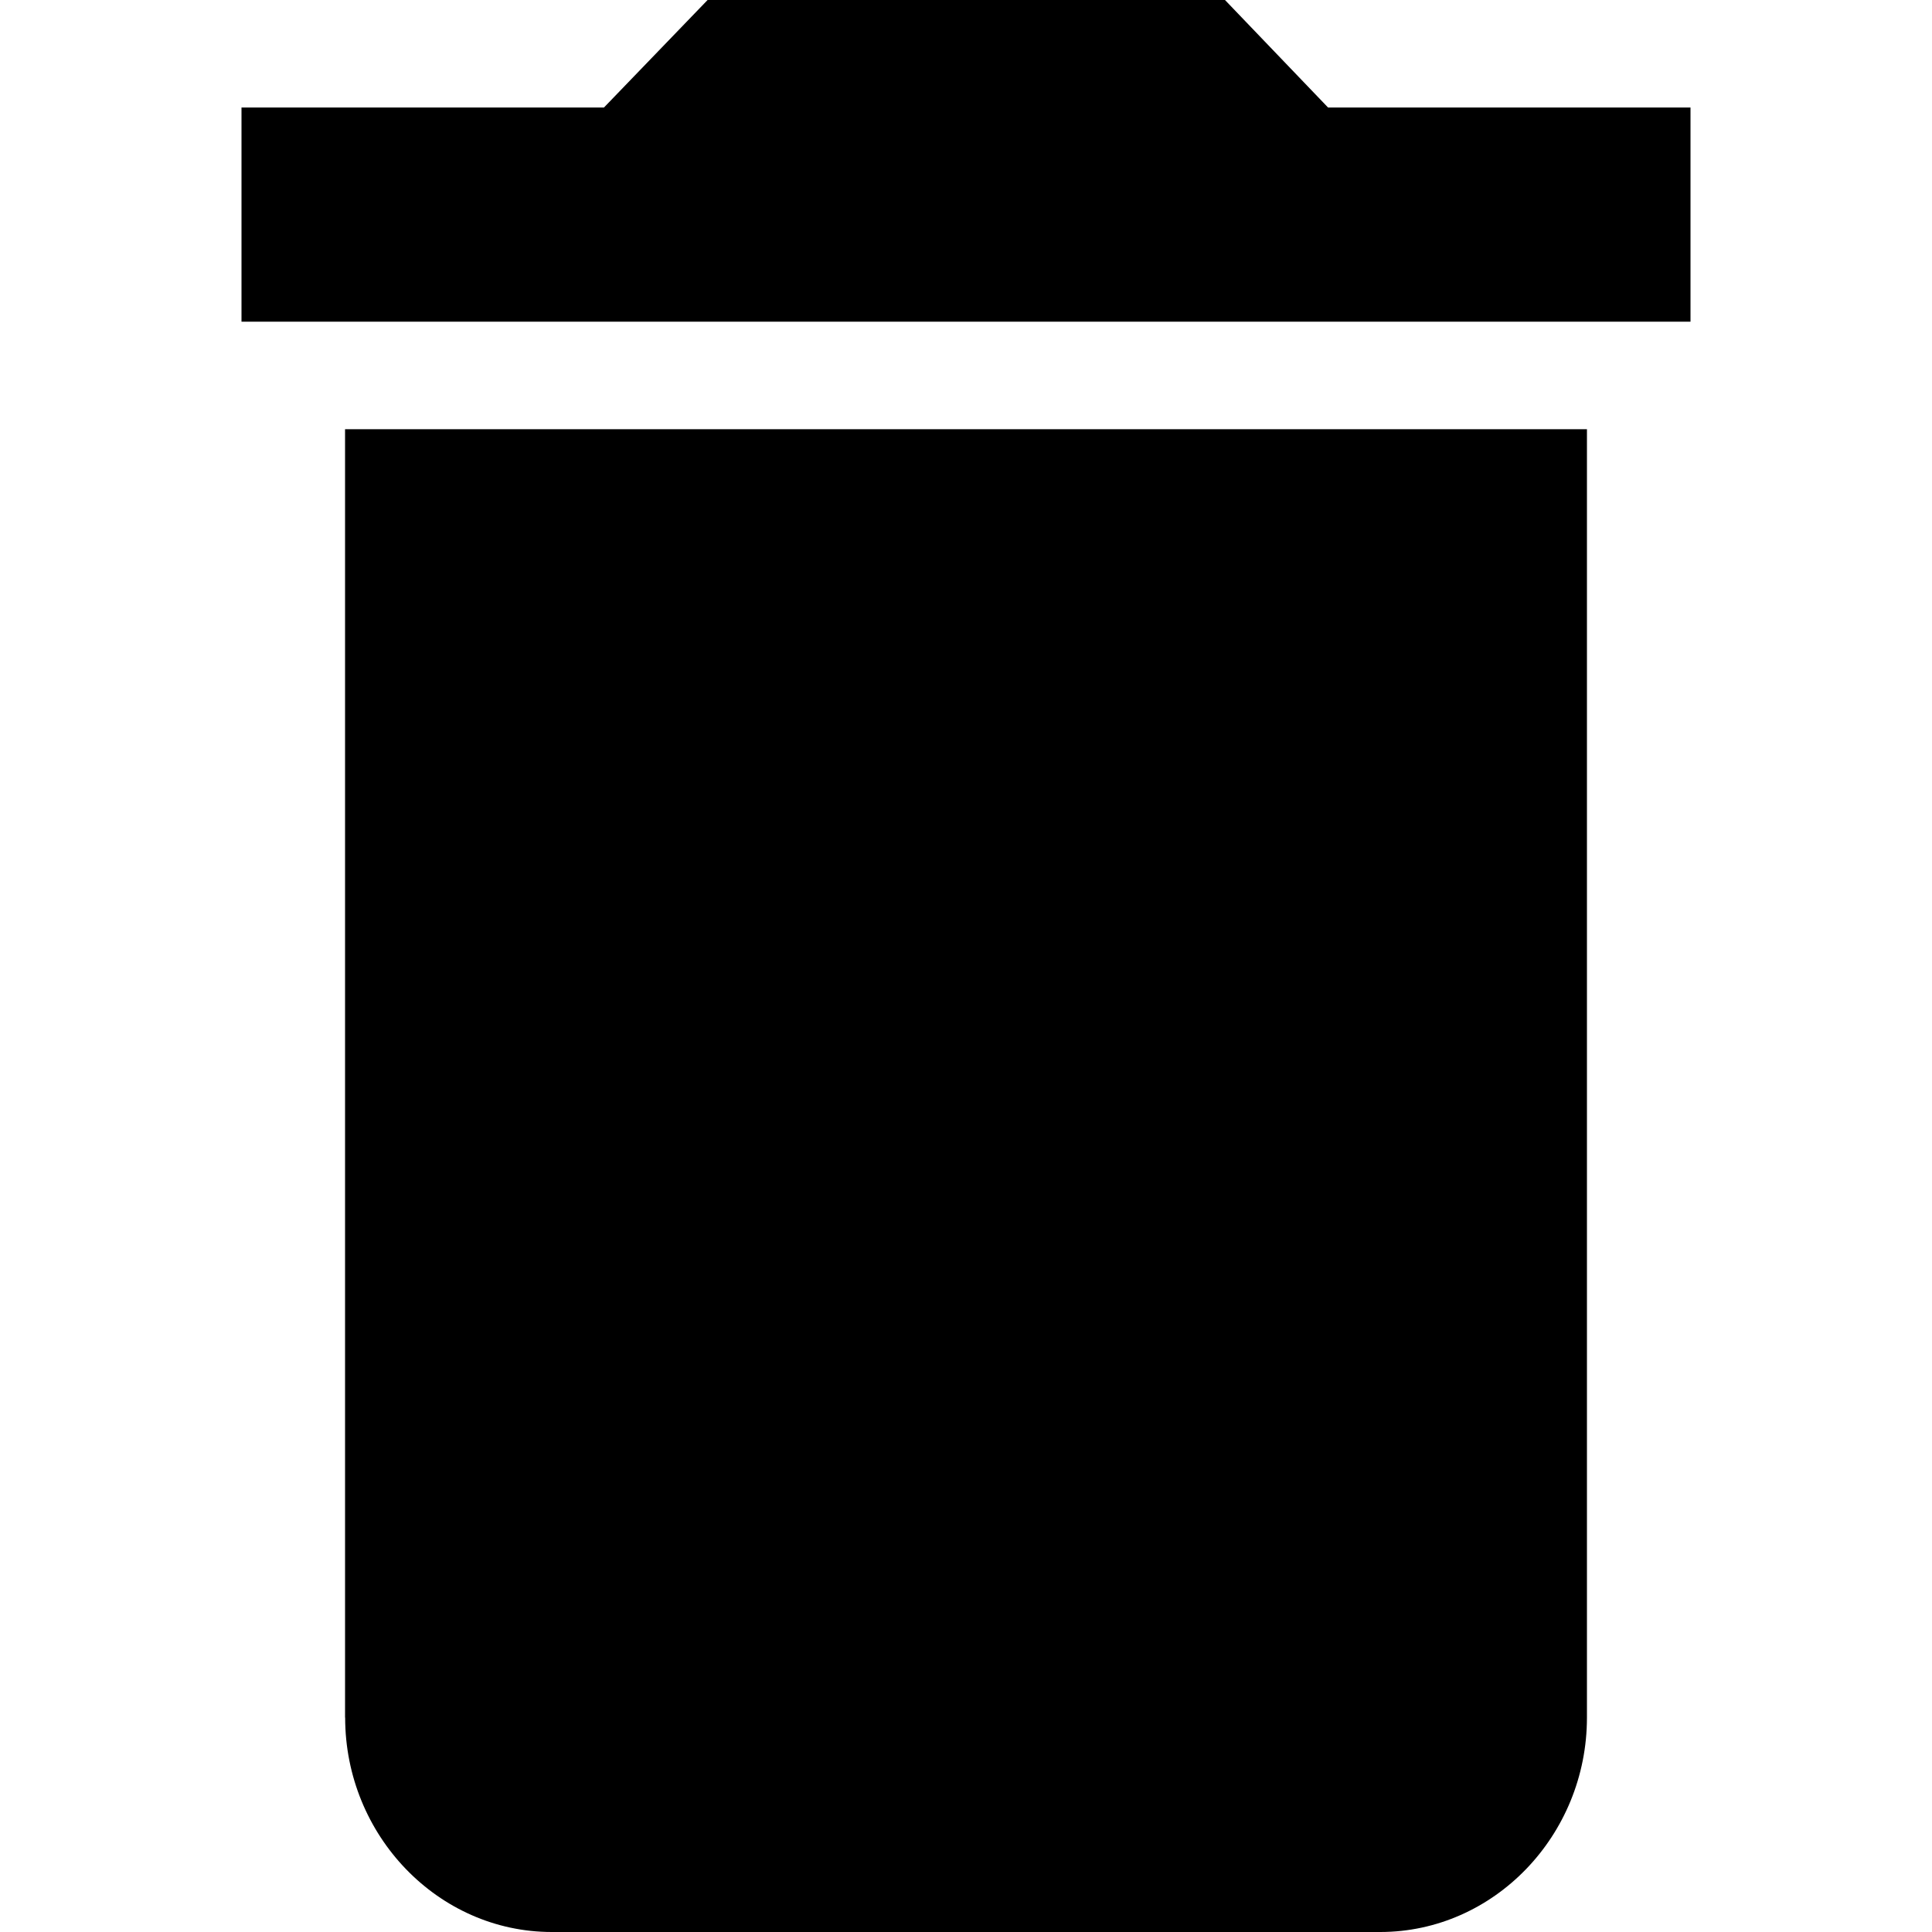
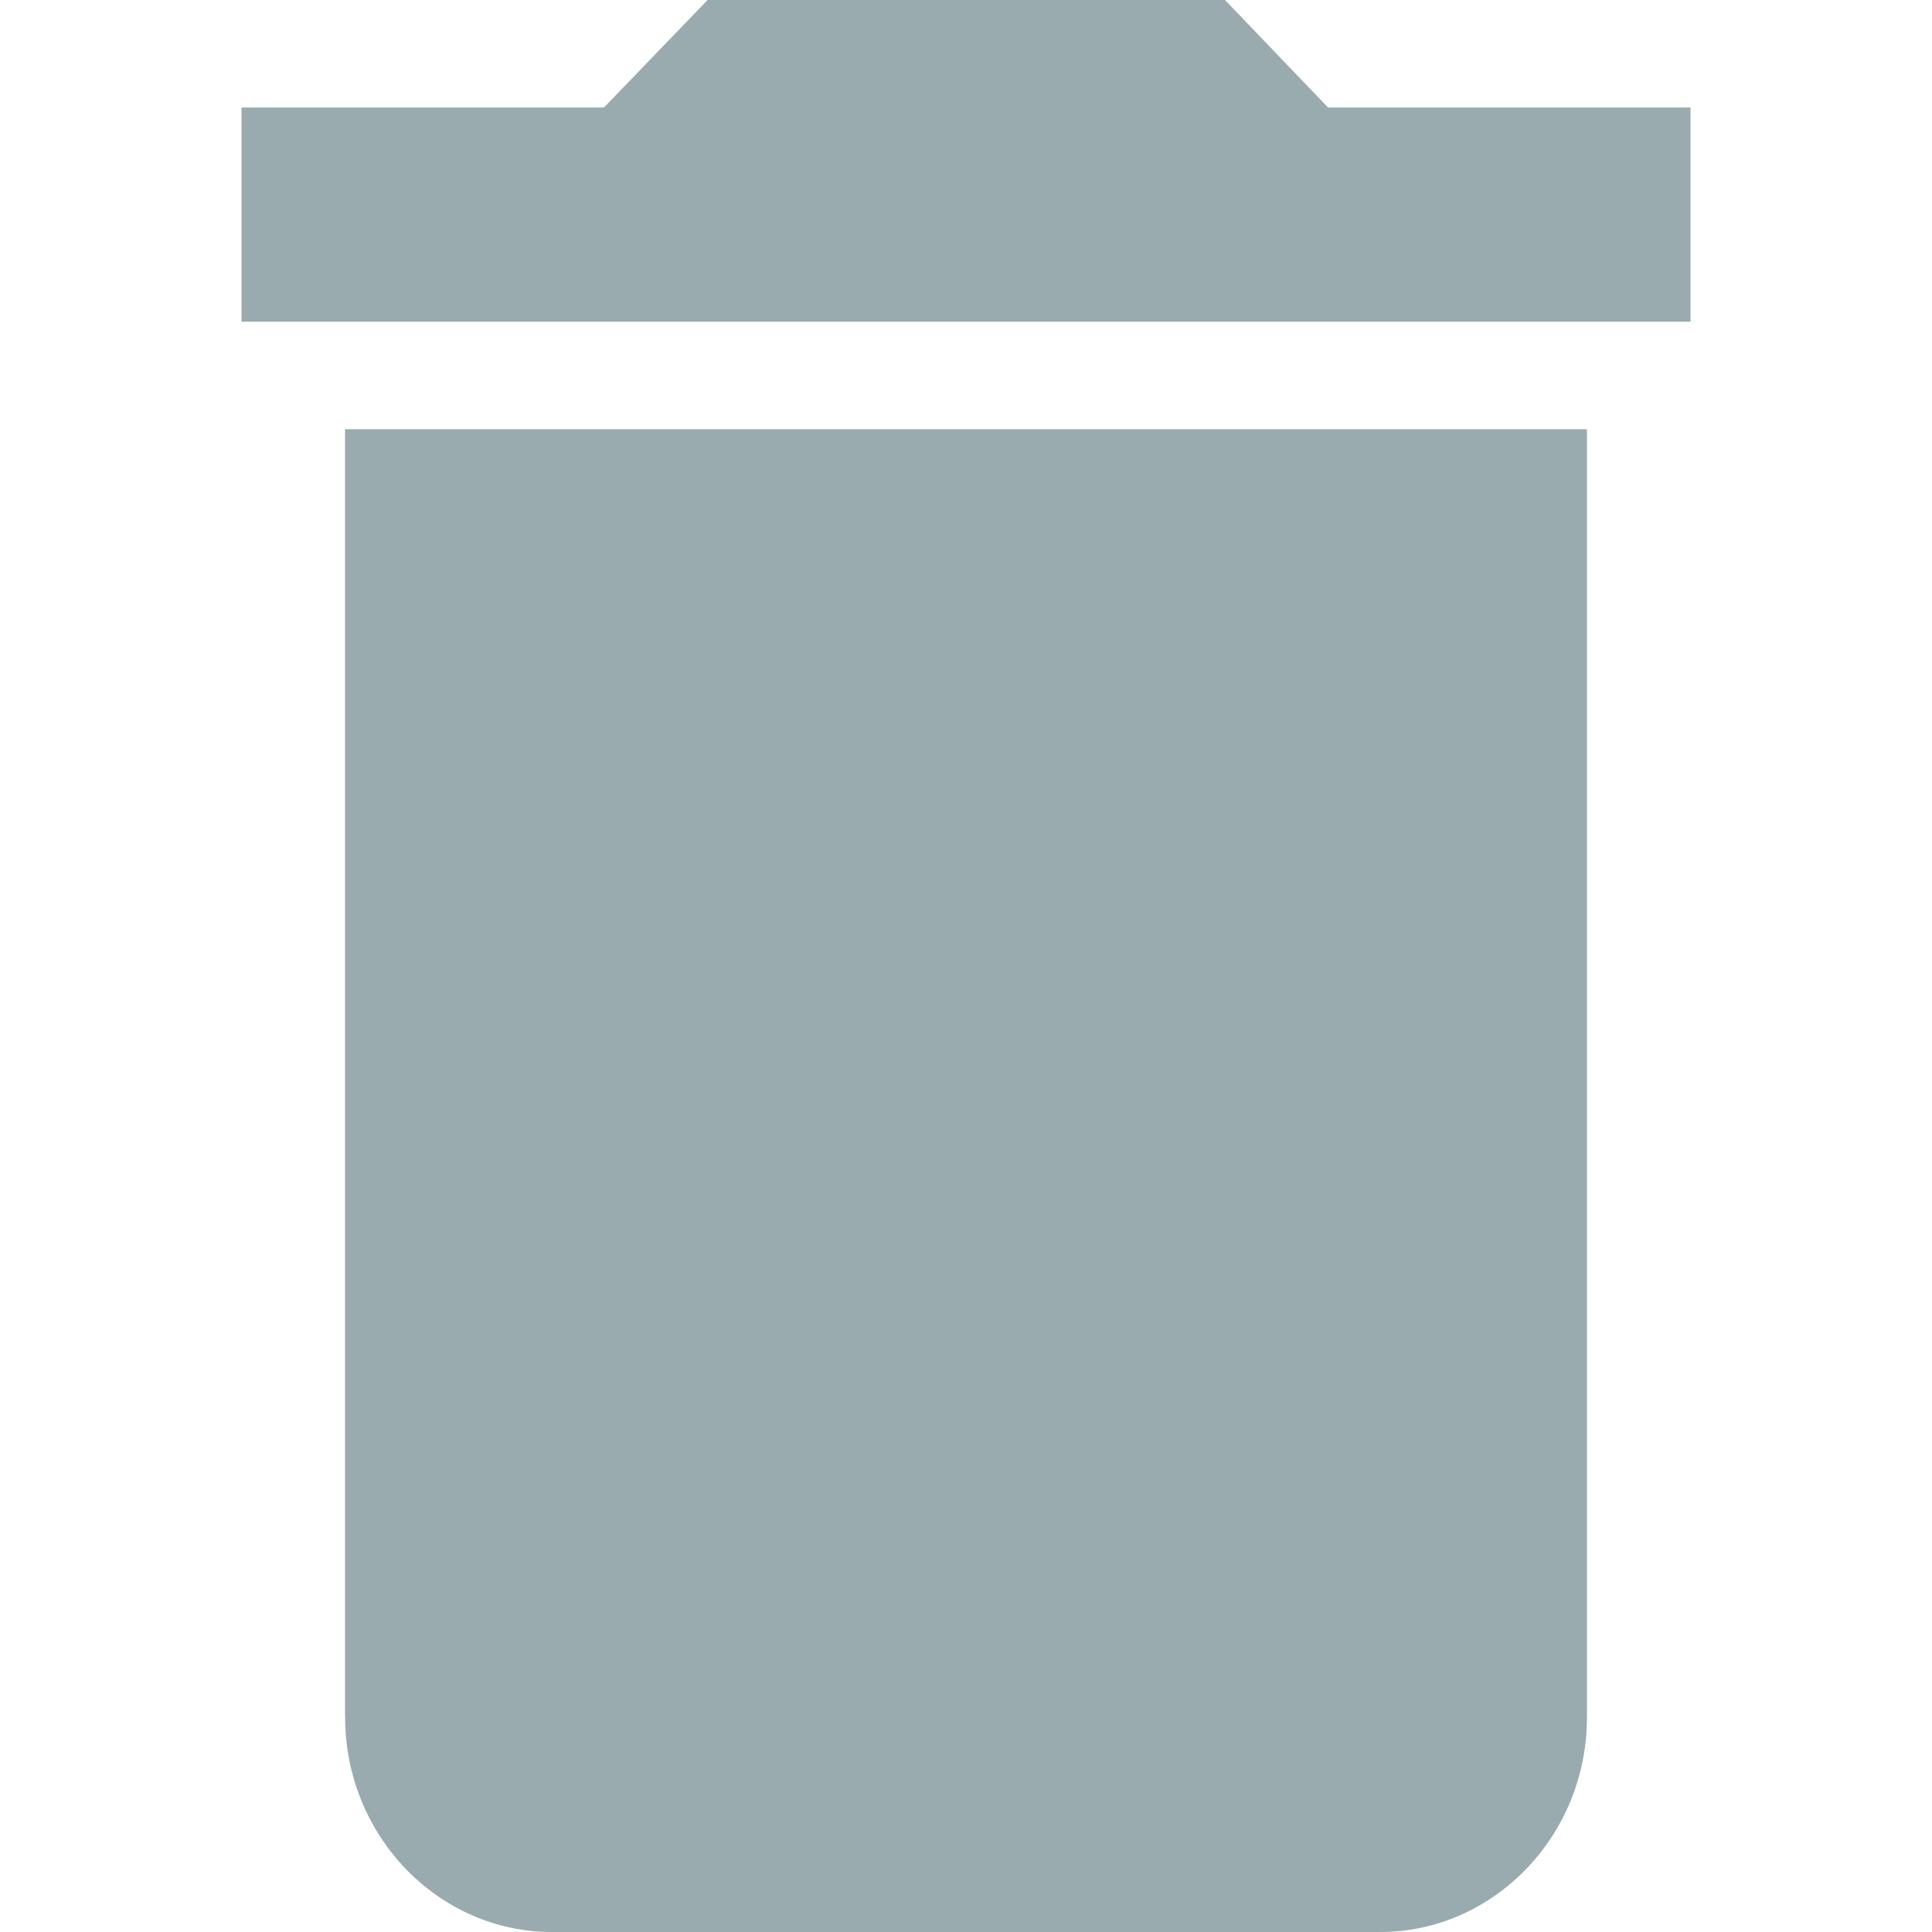
<svg xmlns="http://www.w3.org/2000/svg" width="20" height="20" viewBox="0 0 20 20">
-   <path fill-rule="evenodd" d="M17.5 1.113h-3.752L12.681 0H7.325L6.252 1.113H2.5V3.33h15V1.113zM3.573 17.78c0 1.221.963 2.22 2.139 2.22h8.576c1.176 0 2.14-.999 2.14-2.22V4.443H3.572V17.78z" />
+   <path fill-rule="evenodd" fill="#9aabaf" d="M17.5 1.113h-3.752L12.681 0H7.325L6.252 1.113H2.5V3.33h15V1.113zM3.573 17.78c0 1.221.963 2.22 2.139 2.22h8.576c1.176 0 2.14-.999 2.14-2.22V4.443H3.572V17.78z" />
</svg>
